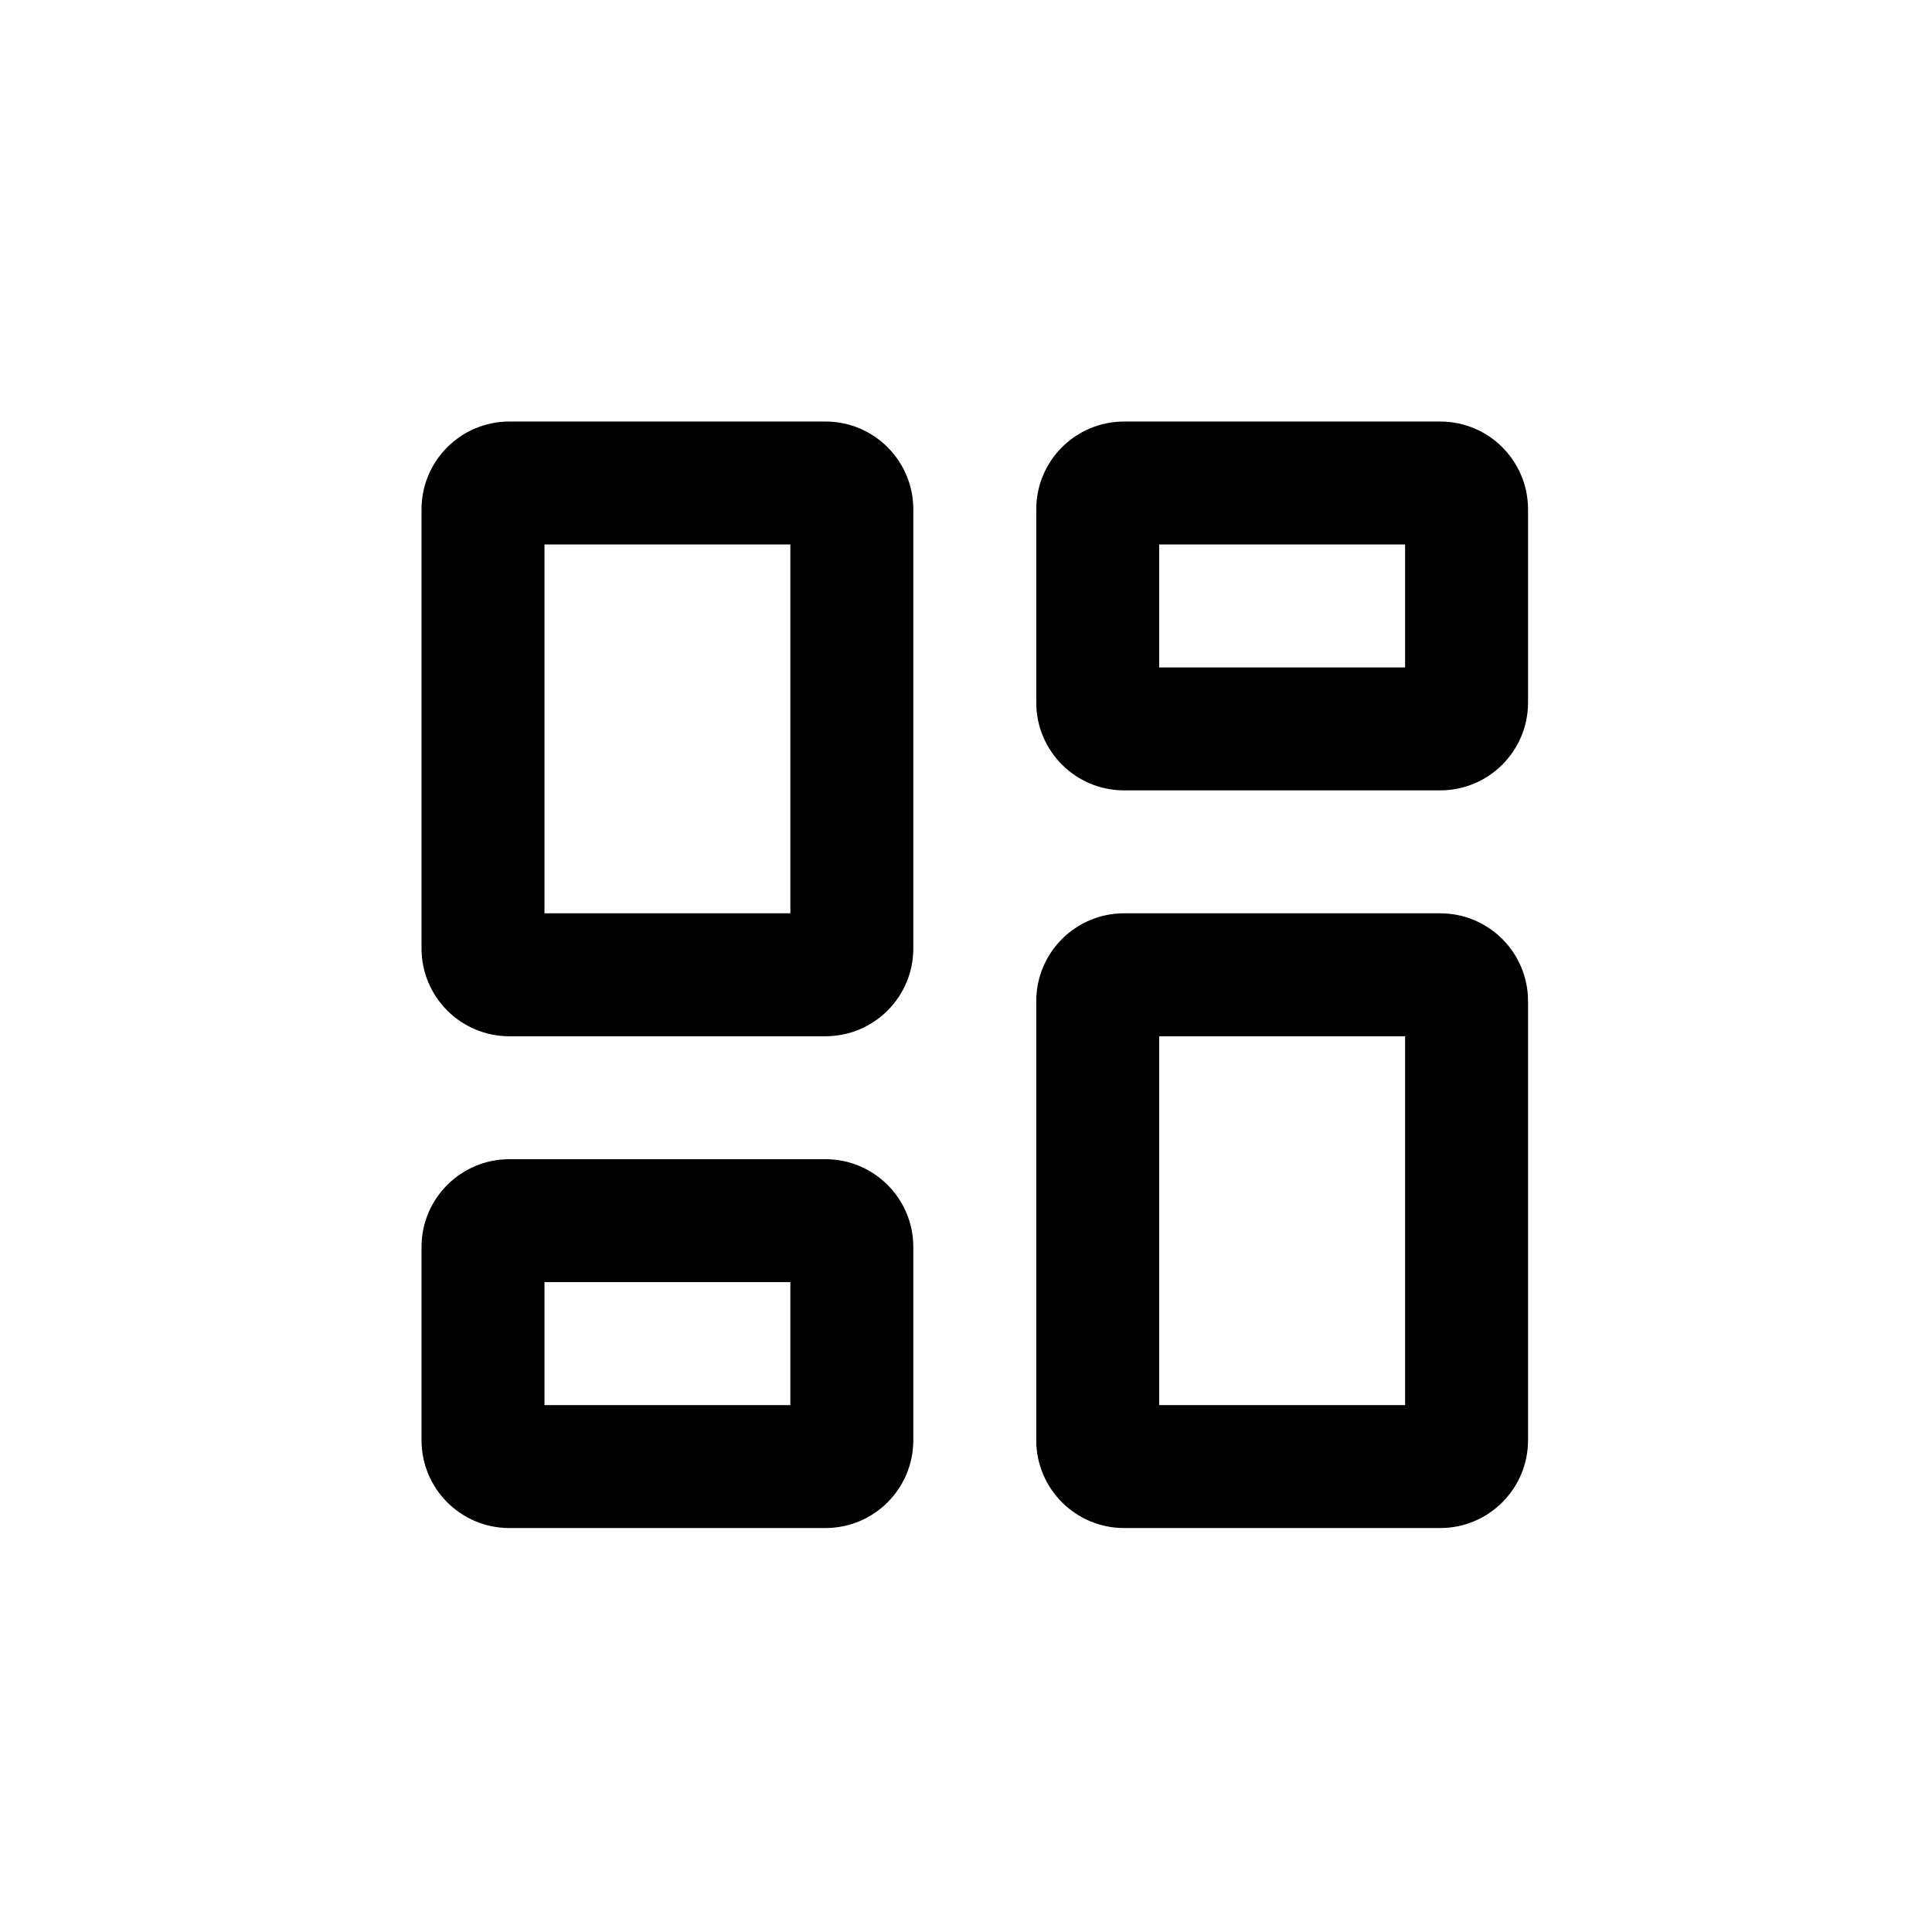
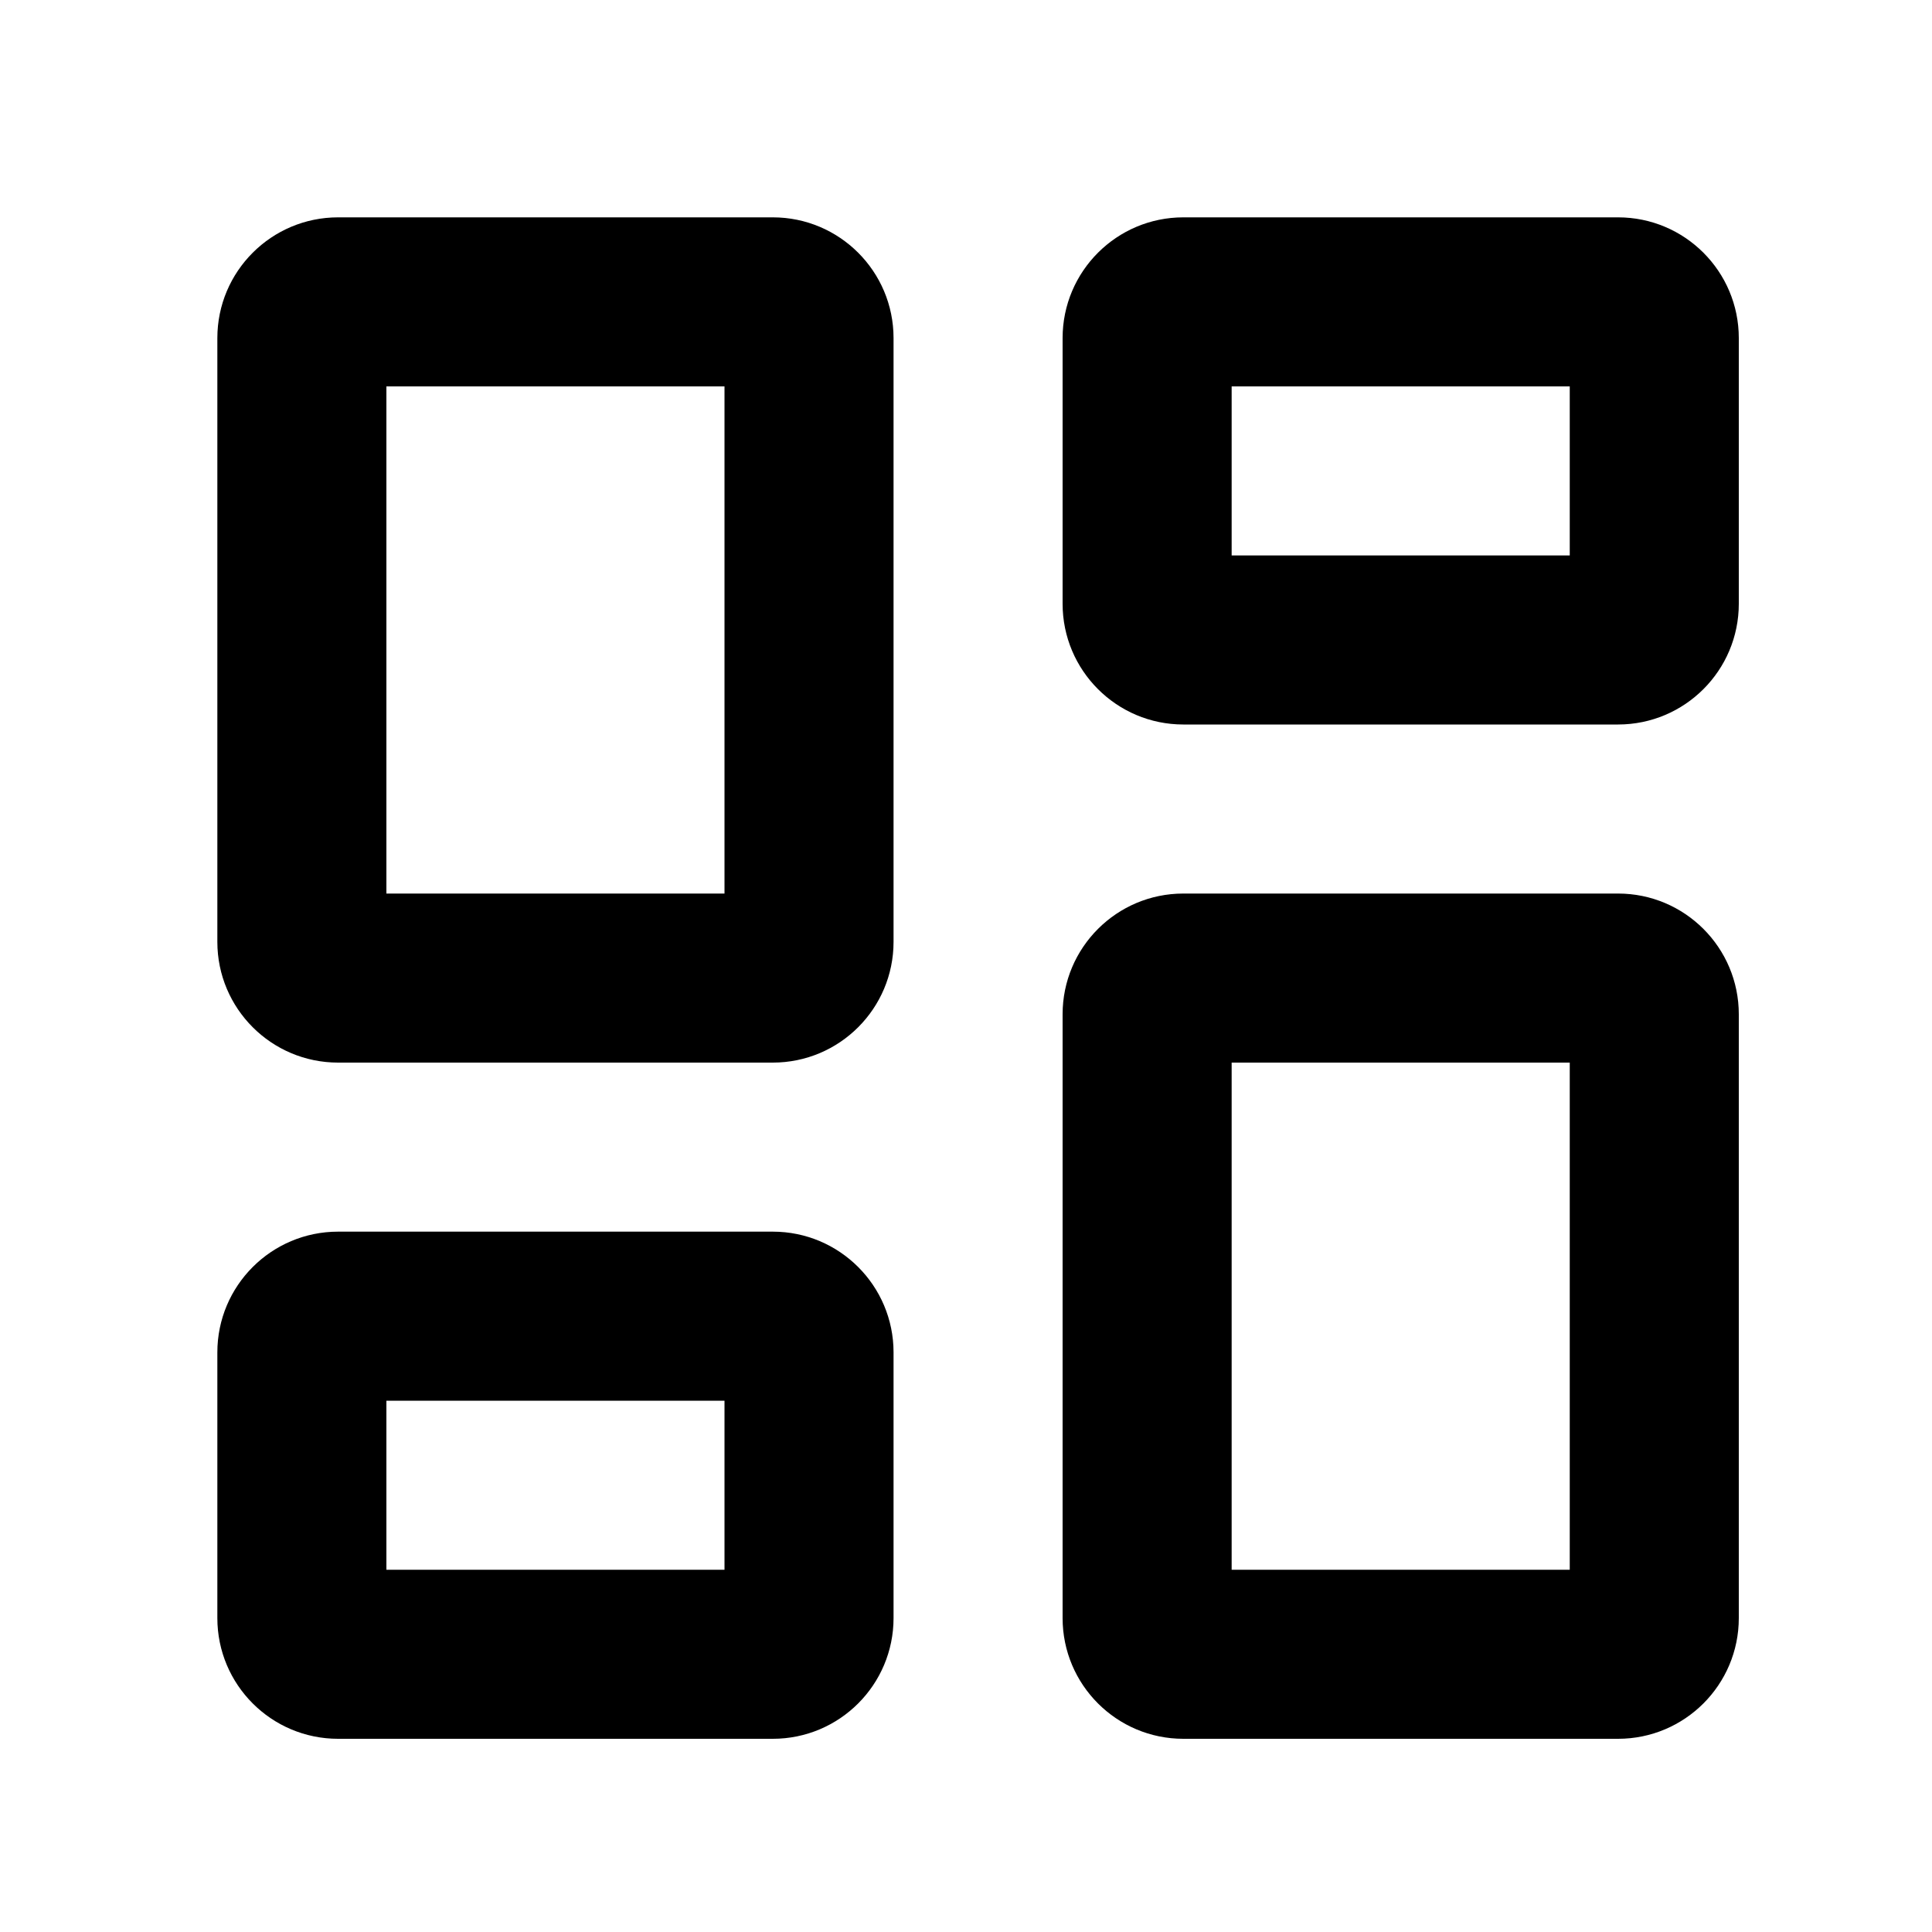
- <svg xmlns="http://www.w3.org/2000/svg" width="110px" height="110px" viewBox="0 0 110 110" version="1.1">
+ <svg xmlns="http://www.w3.org/2000/svg" width="110px" height="110px" viewBox="15 15 80 80" version="1.1">
  <g id="viz_dashboard" stroke="none" stroke-width="1" fill="none" fill-rule="evenodd">
    <g id="dashboard_black_24dp" transform="translate(13, 13)">
      <path d="M5,0 L80,0 C82.761,-5.07265313e-16 85,2.239 85,5 L85,80 C85,82.761 82.761,85 80,85 L5,85 C2.239,85 3.38176876e-16,82.761 0,80 L0,5 C-3.38176876e-16,2.239 2.239,5.07265313e-16 5,0 Z" id="Path" />
      <path d="M67,18 L67,25 L53,25 L53,18 L67,18 M32,18 L32,39 L18,39 L18,18 L32,18 M67,46 L67,67 L53,67 L53,46 L67,46 M32,60 L32,67 L18,67 L18,60 L32,60 M69,11 L51,11 C48.239,11 46,13.239 46,16 L46,27 C46,29.761 48.239,32 51,32 L69,32 C71.761,32 74,29.761 74,27 L74,16 C74,13.239 71.761,11 69,11 Z M34,11 L16,11 C13.239,11 11,13.239 11,16 L11,41 C11,43.761 13.239,46 16,46 L34,46 C36.761,46 39,43.761 39,41 L39,16 C39,13.239 36.761,11 34,11 Z M69,39 L51,39 C48.239,39 46,41.239 46,44 L46,69 C46,71.761 48.239,74 51,74 L69,74 C71.761,74 74,71.761 74,69 L74,44 C74,41.239 71.761,39 69,39 Z M34,53 L16,53 C13.239,53 11,55.239 11,58 L11,69 C11,71.761 13.239,74 16,74 L34,74 C36.761,74 39,71.761 39,69 L39,58 C39,55.239 36.761,53 34,53 Z" id="Shape" fill="currentColor" fill-rule="nonzero" />
    </g>
  </g>
</svg>
